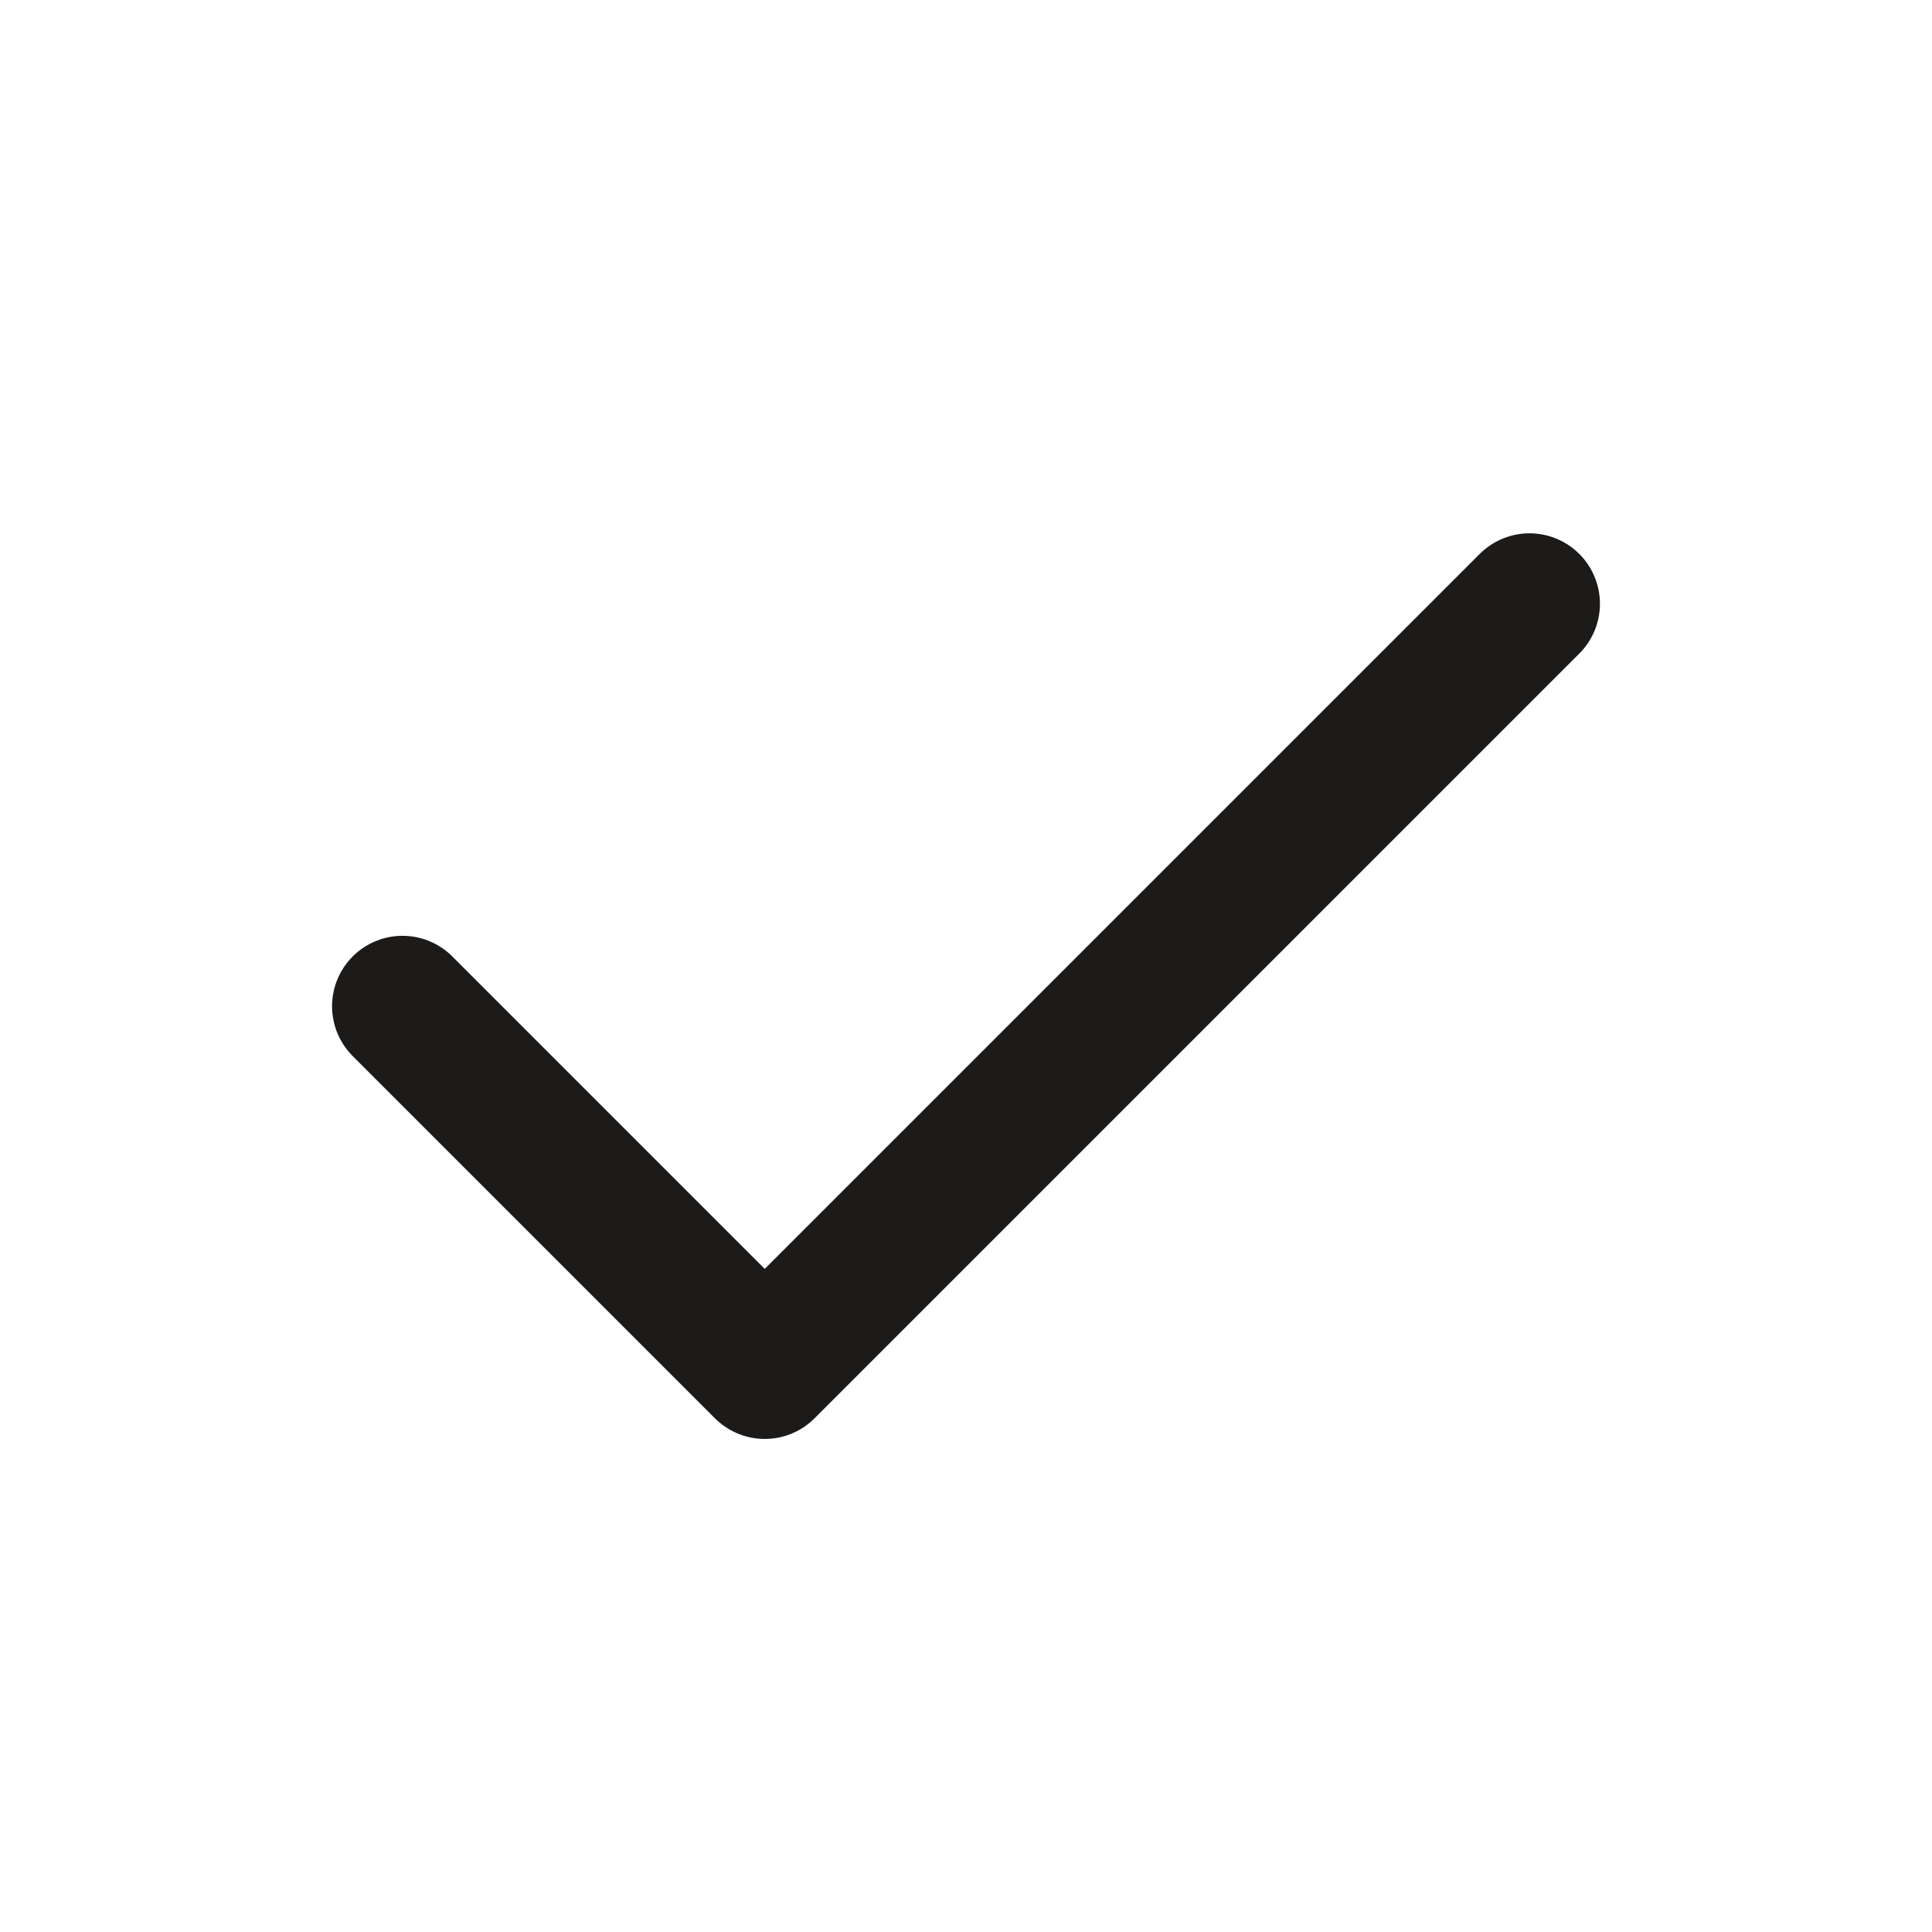
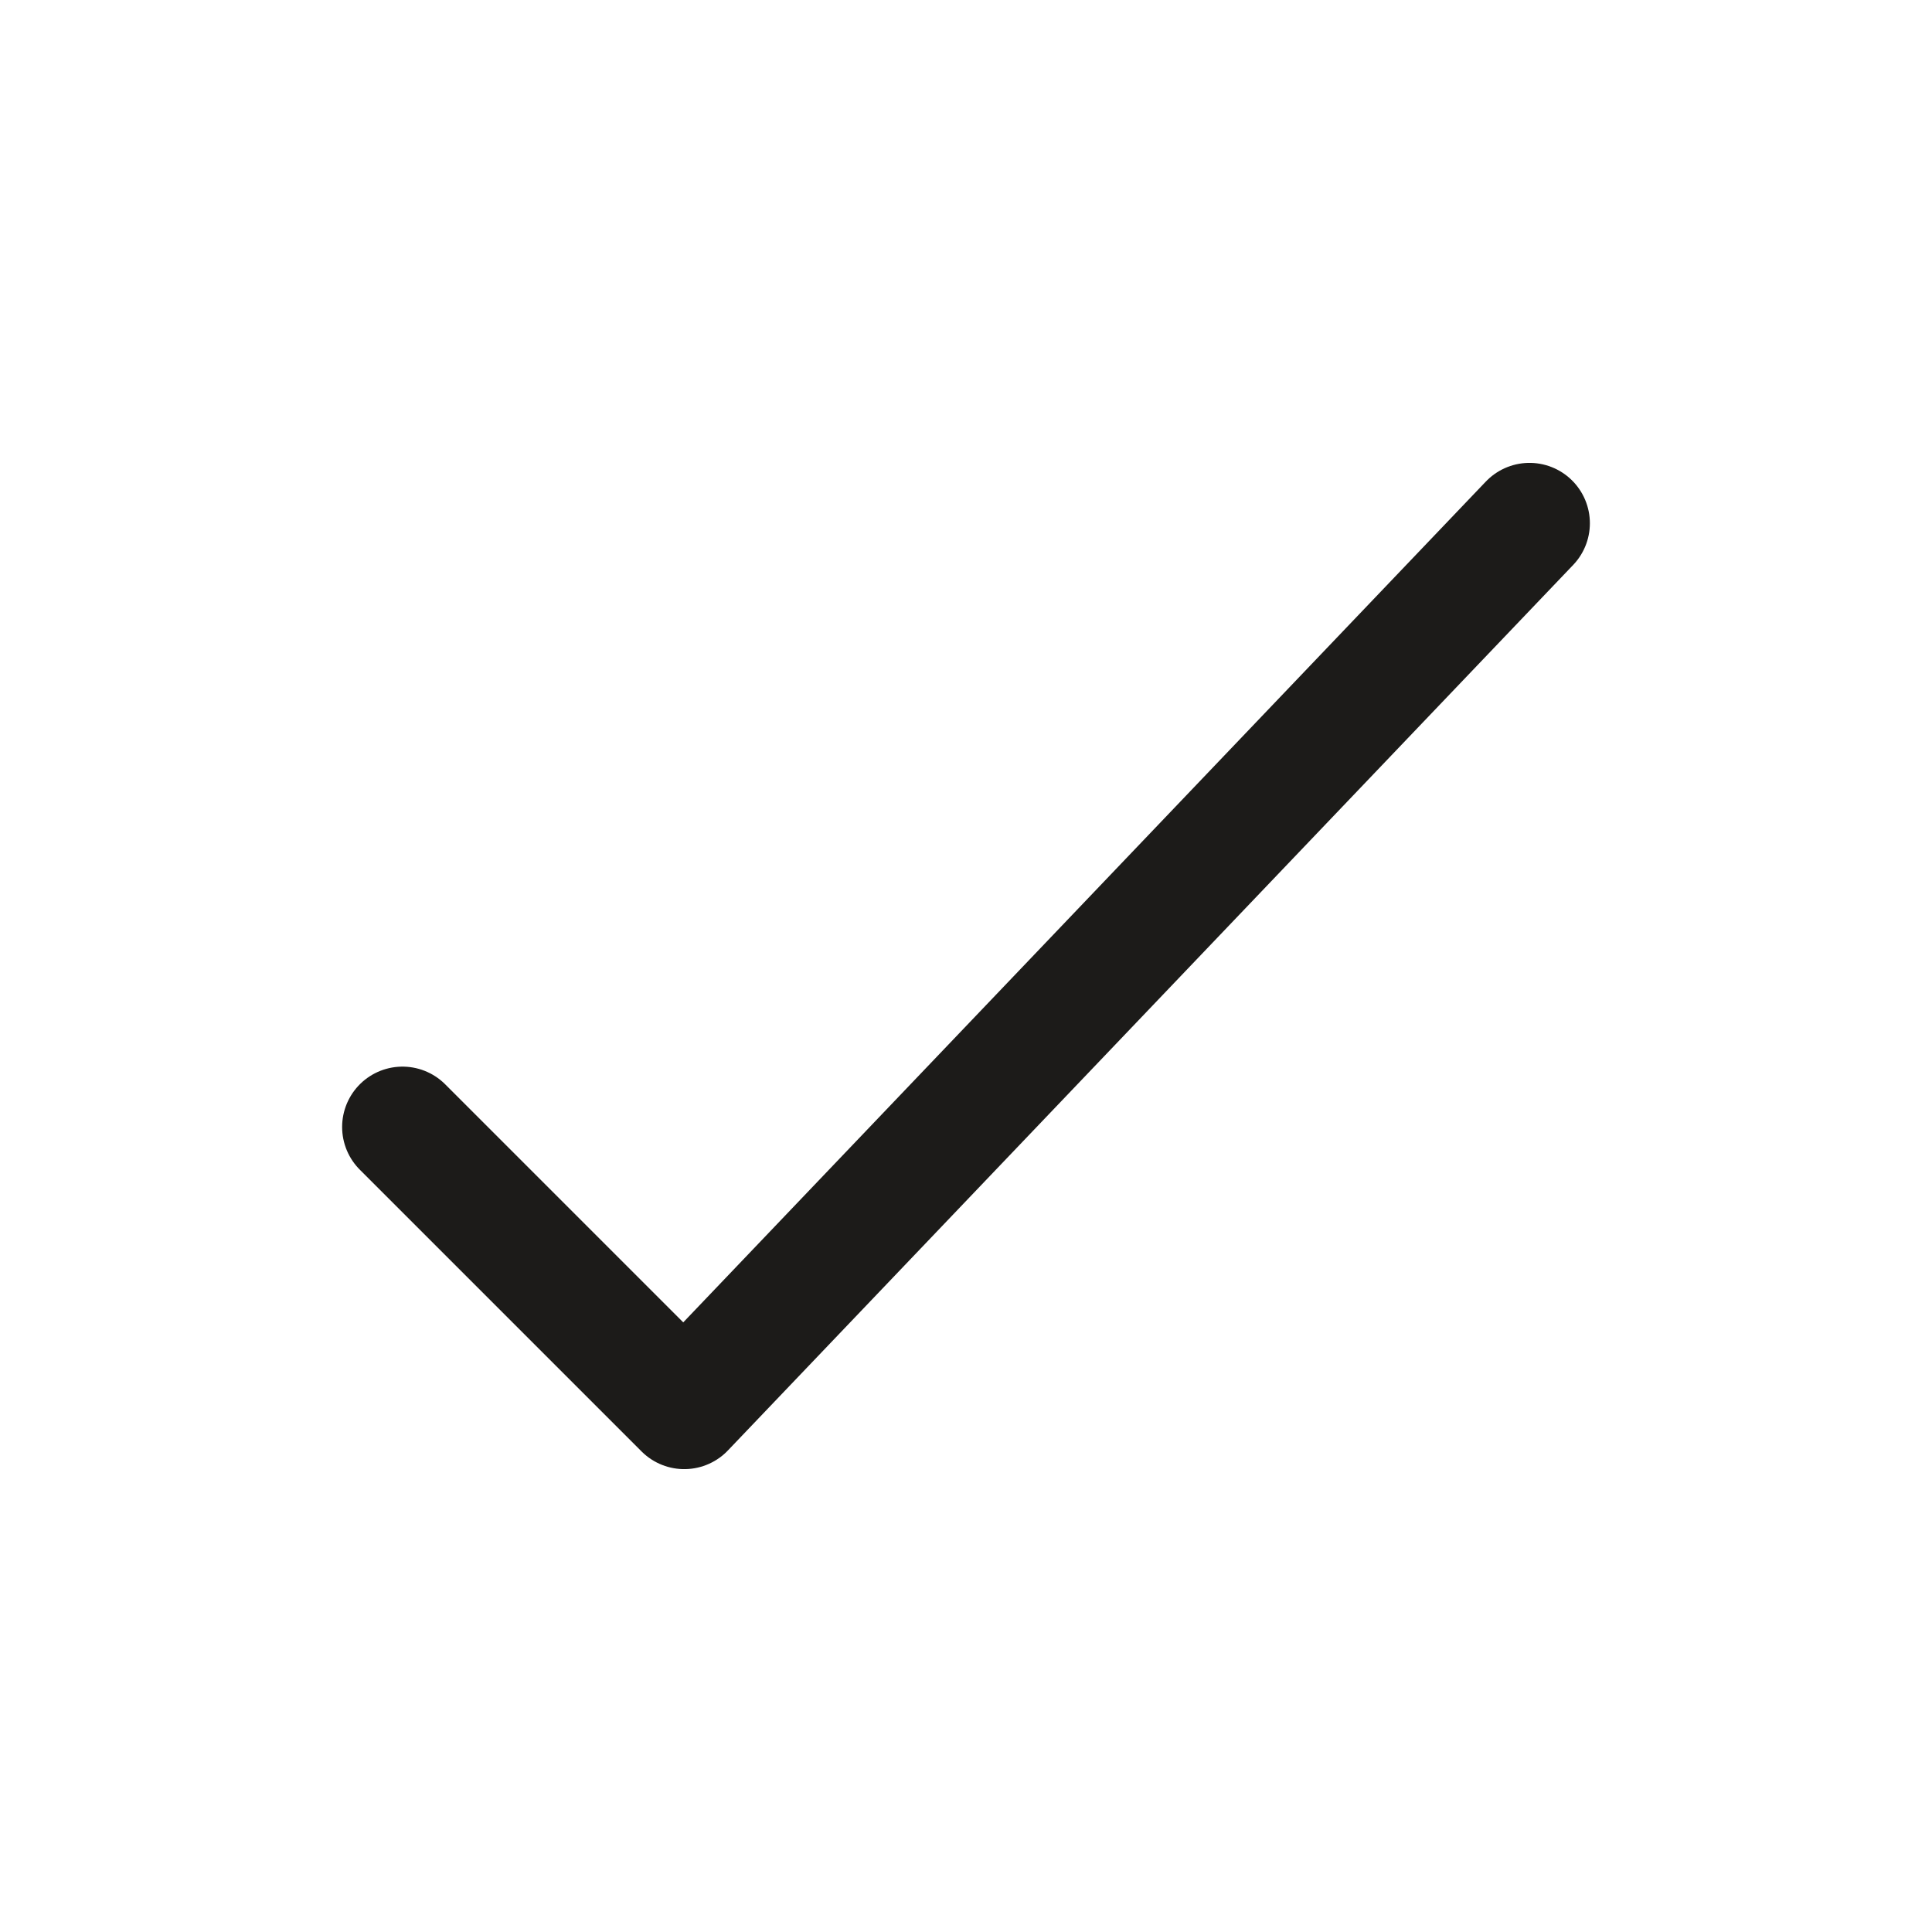
- <svg xmlns="http://www.w3.org/2000/svg" width="24" height="24" viewBox="0 0 24 24" fill="none" stroke="#1C1B19" stroke-width="1.75" stroke-linecap="round" stroke-linejoin="round">
-   <path d="M5 12.5l4.5 4.5L19 7.5" />
+ <svg xmlns="http://www.w3.org/2000/svg" width="24" height="24" viewBox="0 0 24 24" fill="none" stroke="#1C1B19" stroke-width="1.5" stroke-linecap="round" stroke-linejoin="round">
+   <path d="M5 14L8.5 17.5L19 6.5" />
</svg>
